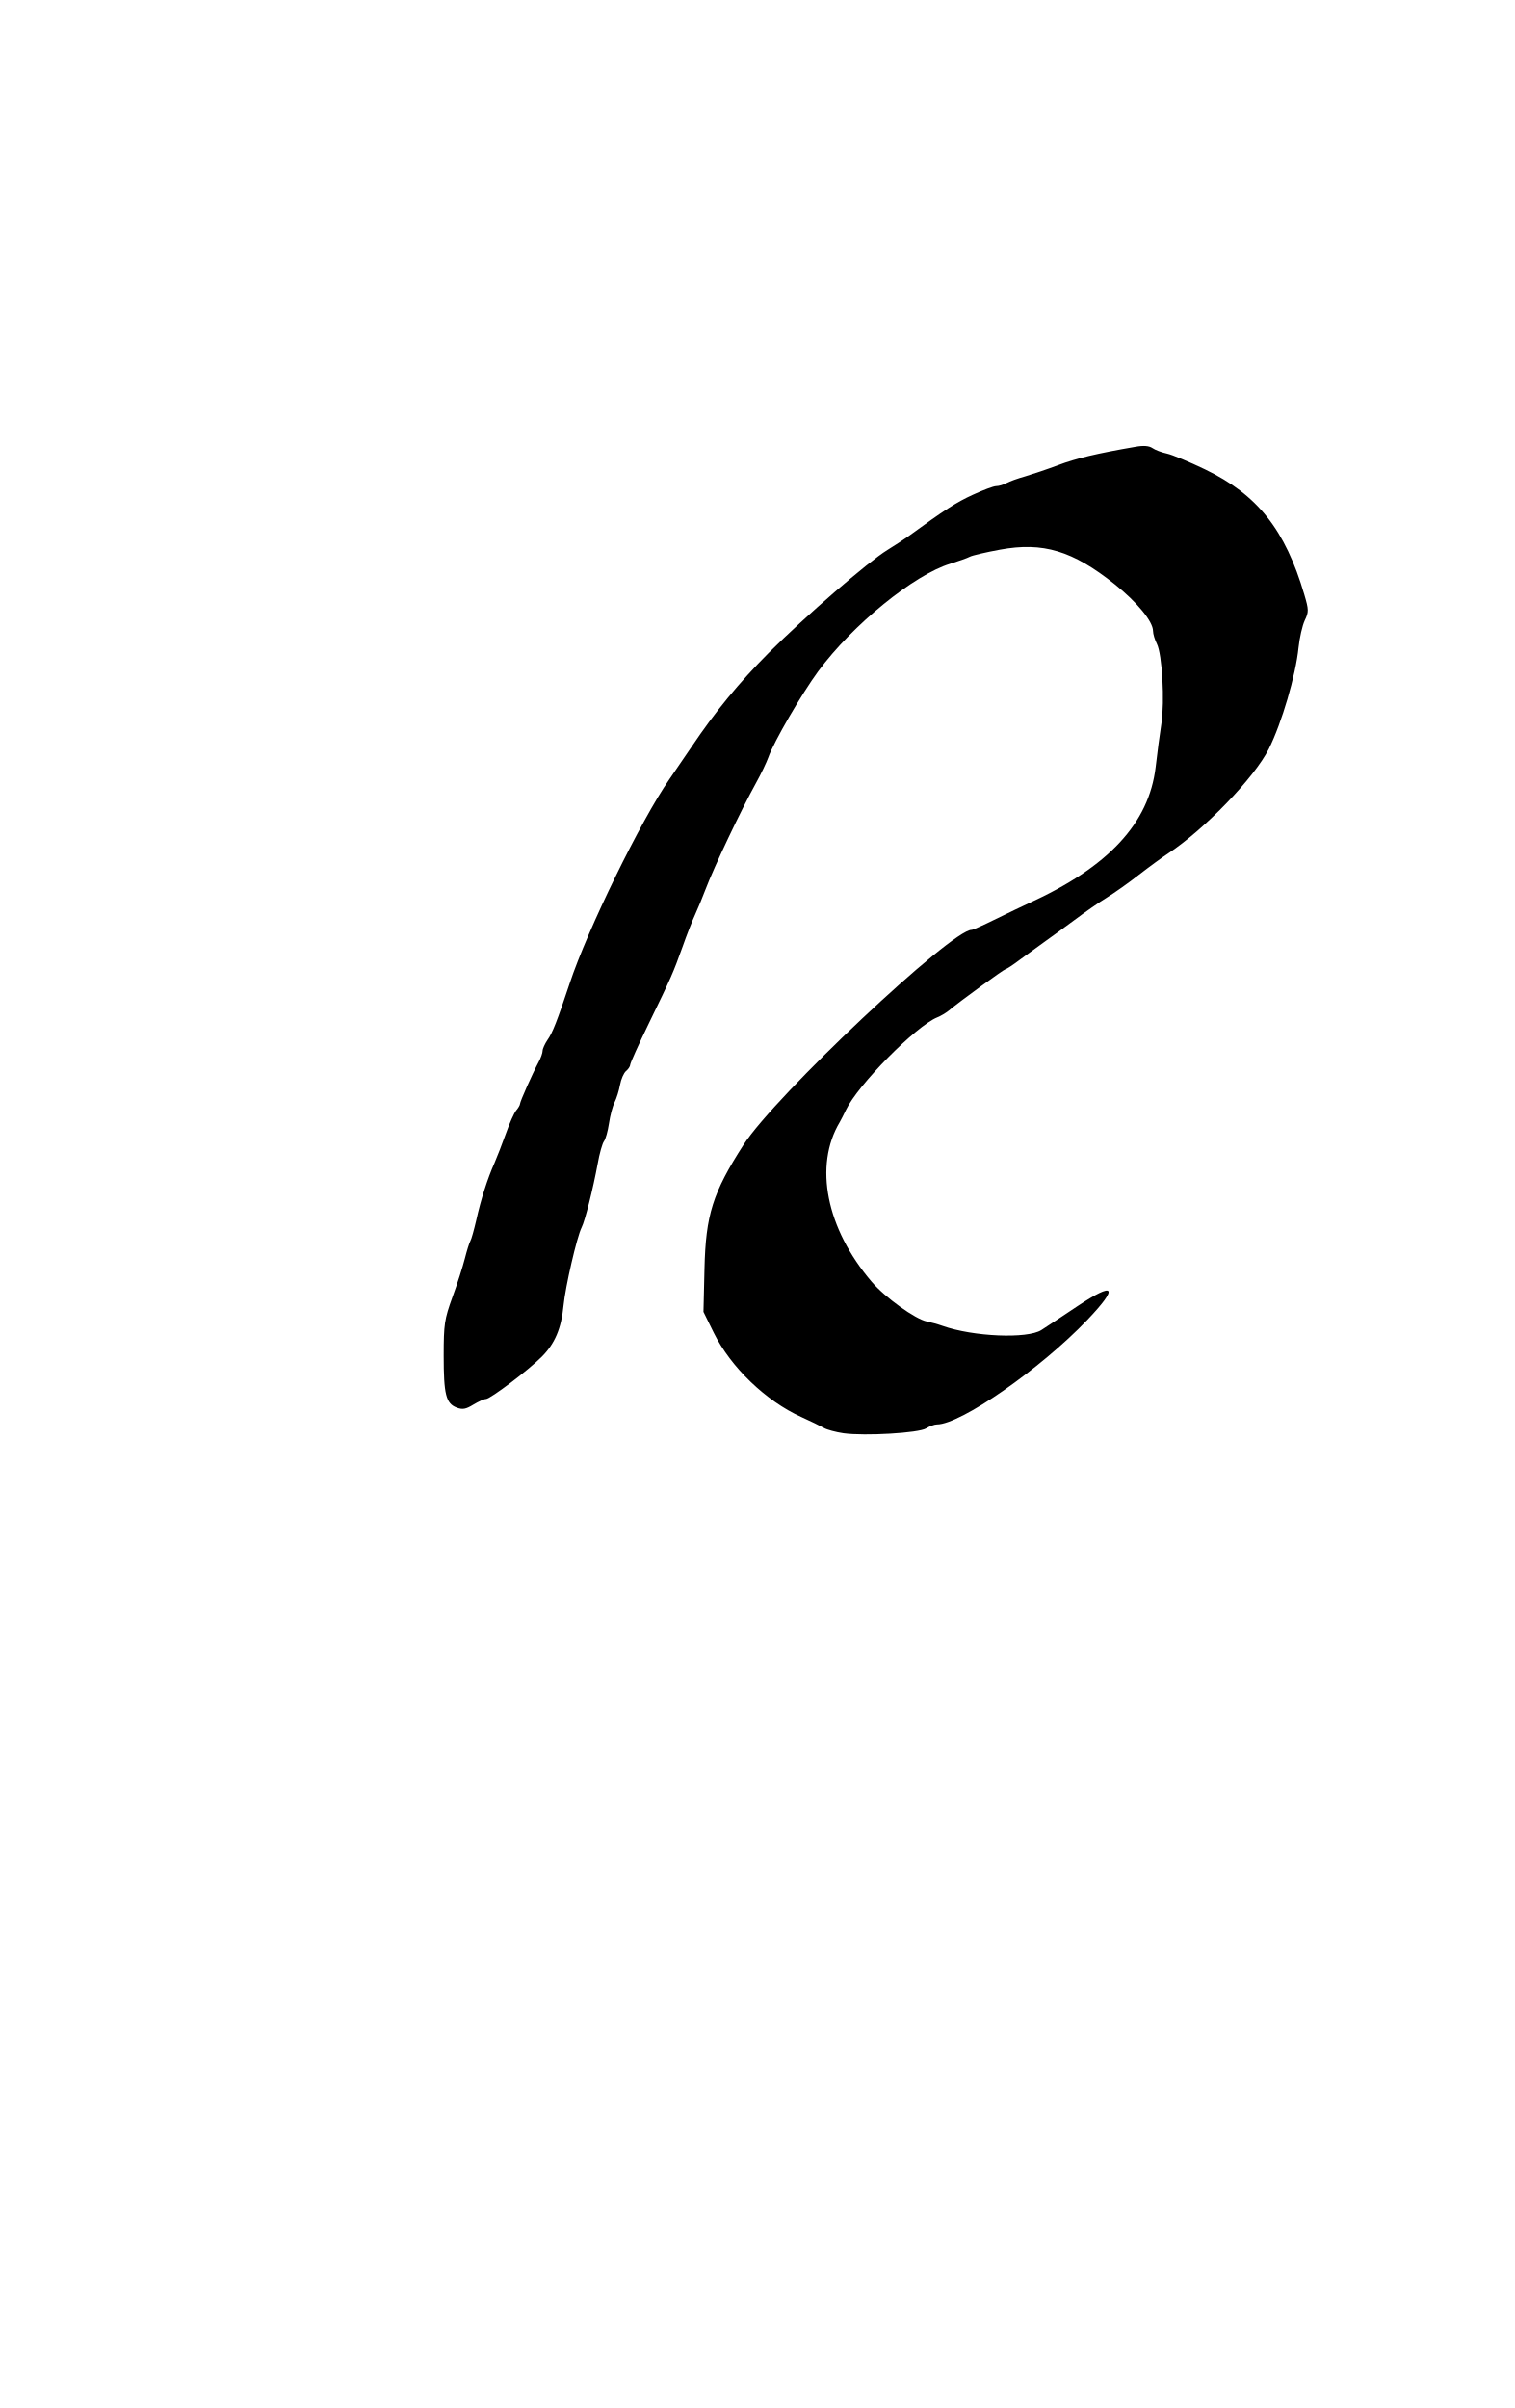
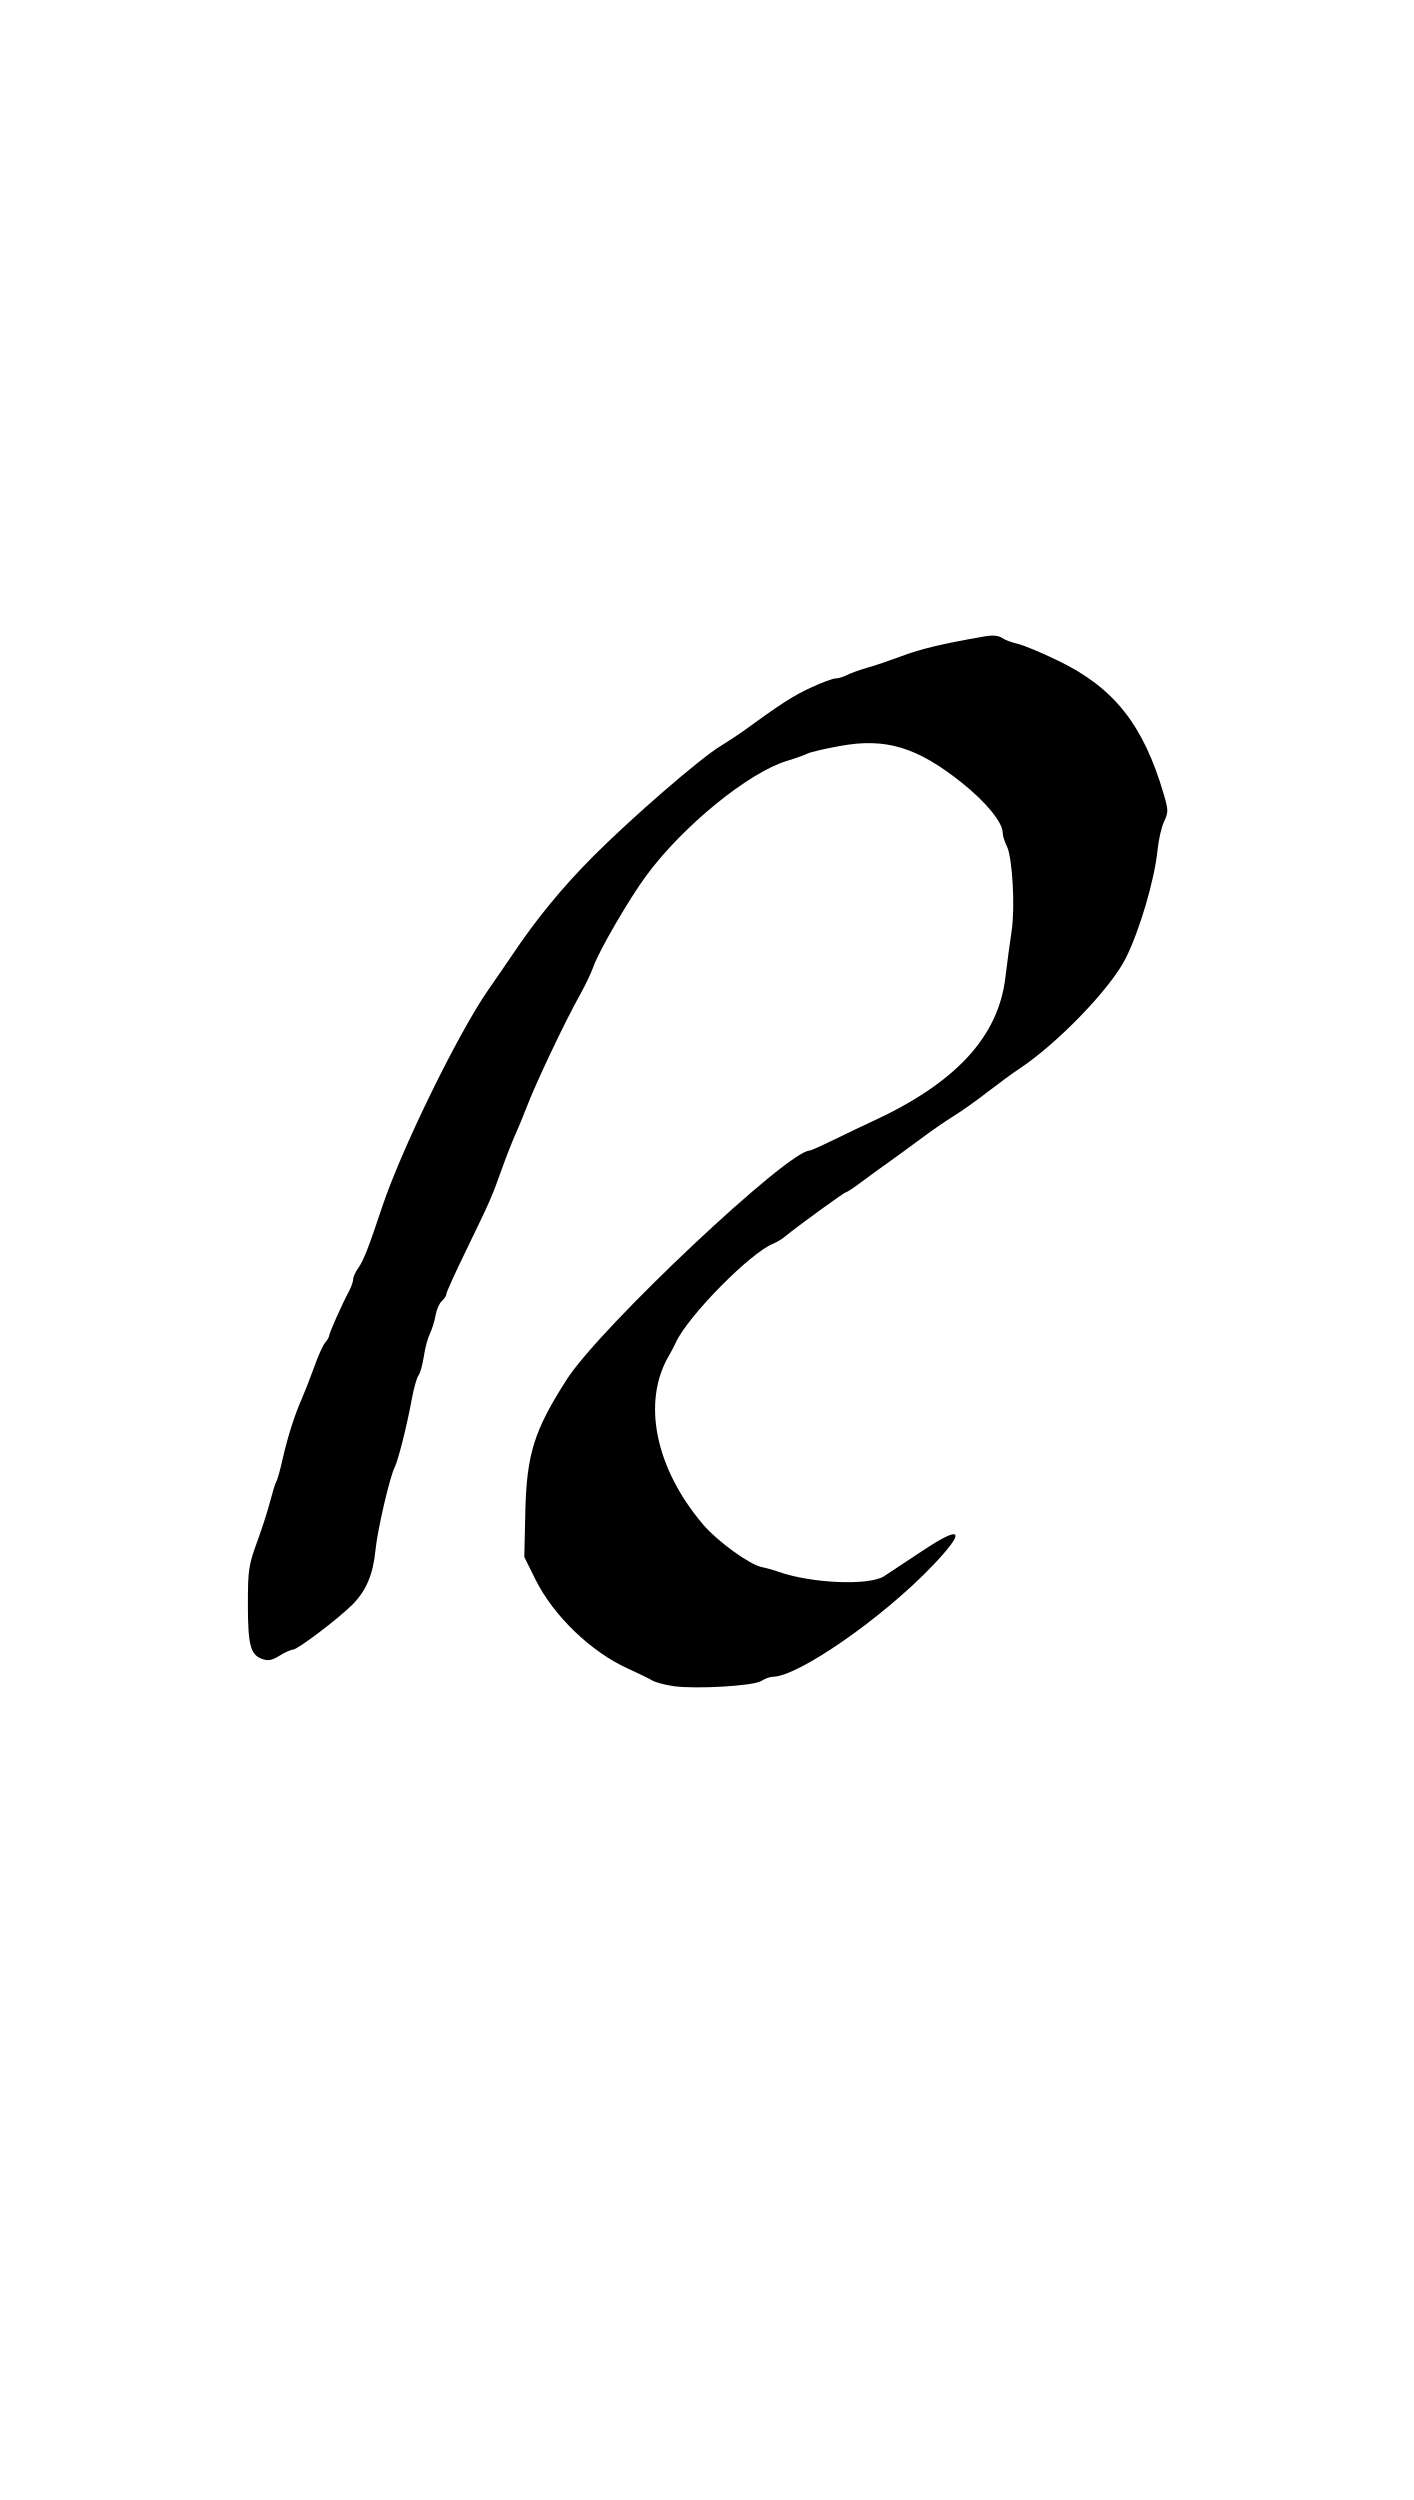
- <svg xmlns="http://www.w3.org/2000/svg" viewBox="0 0 134.0 213.0" width="134.0" height="213.0">
-   <path fill="currentColor" fill-rule="evenodd" d="M74.62 126.78C73.94 126.68 73.15 126.47 72.88 126.31C72.60 126.15 71.70 125.71 70.88 125.34C67.75 123.93 64.64 120.93 63.14 117.89L62.23 116.04L62.32 112.21C62.43 107.47 63.05 105.50 65.77 101.27C68.56 96.93 84.19 82.21 85.96 82.25C86.05 82.26 87.03 81.82 88.12 81.28C89.22 80.74 90.52 80.12 91.00 79.90C98.05 76.69 101.64 72.83 102.23 67.86C102.37 66.63 102.60 64.89 102.74 64.00C103.04 62.03 102.81 57.88 102.34 56.95C102.15 56.58 102.00 56.07 102.00 55.82C102.00 54.98 100.60 53.27 98.61 51.68C94.89 48.71 92.27 47.92 88.46 48.62C87.21 48.85 86.00 49.13 85.78 49.25C85.56 49.37 84.78 49.64 84.05 49.87C80.86 50.84 75.41 55.27 72.38 59.38C70.95 61.32 68.43 65.65 67.97 66.99C67.80 67.46 67.32 68.47 66.89 69.24C65.55 71.66 63.18 76.64 62.38 78.75C62.15 79.37 61.75 80.33 61.50 80.88C61.25 81.42 60.74 82.72 60.38 83.75C59.53 86.11 59.40 86.40 57.40 90.52C56.49 92.39 55.75 94.04 55.75 94.18C55.75 94.32 55.58 94.58 55.38 94.74C55.18 94.91 54.94 95.46 54.85 95.96C54.76 96.46 54.54 97.16 54.37 97.50C54.19 97.85 53.97 98.69 53.87 99.38C53.77 100.06 53.57 100.77 53.43 100.95C53.29 101.13 53.03 102.03 52.87 102.95C52.47 105.12 51.75 108.00 51.45 108.58C51.03 109.41 50.01 113.83 49.85 115.49C49.66 117.50 49.08 118.85 47.94 120.00C46.76 121.19 43.37 123.75 42.99 123.75C42.82 123.75 42.32 123.98 41.87 124.25C41.22 124.65 40.92 124.71 40.40 124.51C39.45 124.15 39.25 123.34 39.25 119.92C39.25 117.13 39.32 116.69 40.02 114.75C40.45 113.58 40.94 112.04 41.12 111.33C41.30 110.62 41.52 109.92 41.61 109.77C41.70 109.63 41.93 108.80 42.13 107.94C42.54 106.08 43.13 104.25 43.74 102.88C43.98 102.33 44.44 101.14 44.76 100.25C45.07 99.36 45.48 98.45 45.66 98.23C45.85 98.01 46.00 97.75 46.00 97.65C46.00 97.44 47.11 94.95 47.64 93.96C47.84 93.60 48.00 93.14 48.00 92.95C48.00 92.77 48.20 92.33 48.43 91.99C48.88 91.36 49.28 90.33 50.39 87.00C51.98 82.20 56.69 72.57 59.21 68.94C59.85 68.01 60.73 66.72 61.17 66.07C63.25 62.97 65.37 60.39 68.00 57.75C71.23 54.52 76.80 49.69 78.50 48.65C79.12 48.27 79.96 47.72 80.38 47.42C83.58 45.09 84.59 44.44 86.05 43.77C86.96 43.35 87.89 43.00 88.12 43.00C88.35 43.00 88.76 42.88 89.04 42.73C89.31 42.58 90.06 42.31 90.71 42.13C91.35 41.94 92.66 41.50 93.62 41.14C95.18 40.55 97.02 40.11 100.44 39.52C101.15 39.39 101.65 39.43 101.94 39.63C102.18 39.80 102.76 40.02 103.23 40.12C103.70 40.22 105.22 40.86 106.60 41.52C111.24 43.76 113.69 46.85 115.38 52.59C115.78 53.94 115.78 54.13 115.42 54.88C115.21 55.33 114.96 56.42 114.87 57.29C114.62 59.75 113.39 63.94 112.24 66.25C110.98 68.77 106.57 73.35 103.38 75.46C102.83 75.82 101.64 76.69 100.75 77.38C99.86 78.08 98.58 78.98 97.92 79.39C97.26 79.79 95.97 80.69 95.05 81.38C94.13 82.06 92.92 82.94 92.37 83.33C91.82 83.72 90.87 84.41 90.25 84.87C89.63 85.34 89.05 85.72 88.95 85.73C88.79 85.75 84.89 88.58 83.92 89.40C83.67 89.60 83.22 89.87 82.92 89.99C81.04 90.74 75.87 95.98 74.83 98.19C74.65 98.57 74.41 99.04 74.29 99.25C71.98 103.11 73.09 108.67 77.11 113.38C78.30 114.77 80.97 116.69 81.99 116.89C82.34 116.96 82.96 117.13 83.38 117.28C86.10 118.24 90.88 118.44 92.12 117.65C92.54 117.38 93.97 116.44 95.31 115.54C98.64 113.32 98.99 113.81 96.18 116.76C92.03 121.10 84.98 126.00 82.88 126.00C82.66 126.00 82.23 126.16 81.93 126.35C81.28 126.76 76.52 127.04 74.62 126.78Z" />
+ <svg xmlns="http://www.w3.org/2000/svg" viewBox="0 0 120.39 213.0" width="120.39" height="213.0">
+   <path fill="currentColor" fill-rule="evenodd" d="M57.38 143.66C56.67 143.56 55.87 143.34 55.58 143.18C55.30 143.01 54.38 142.56 53.53 142.18C50.33 140.73 47.15 137.66 45.61 134.55L44.67 132.65L44.76 128.72C44.88 123.86 45.52 121.85 48.30 117.51C51.17 113.06 67.18 97.98 68.99 98.03C69.09 98.03 70.08 97.58 71.21 97.03C72.34 96.48 73.66 95.84 74.16 95.62C81.38 92.32 85.06 88.37 85.66 83.27C85.81 82.02 86.05 80.24 86.19 79.32C86.50 77.30 86.26 73.05 85.78 72.09C85.59 71.71 85.43 71.20 85.43 70.94C85.43 70.07 83.99 68.32 81.96 66.70C78.14 63.65 75.46 62.84 71.56 63.56C70.27 63.79 69.04 64.08 68.81 64.20C68.58 64.32 67.78 64.61 67.04 64.83C63.76 65.83 58.18 70.38 55.08 74.58C53.61 76.57 51.03 81.01 50.55 82.38C50.38 82.87 49.89 83.90 49.45 84.69C48.07 87.17 45.65 92.28 44.83 94.43C44.59 95.07 44.18 96.05 43.93 96.61C43.67 97.18 43.15 98.50 42.77 99.56C41.91 101.98 41.78 102.28 39.73 106.50C38.80 108.41 38.03 110.10 38.03 110.25C38.03 110.39 37.86 110.65 37.66 110.83C37.45 111.00 37.20 111.56 37.11 112.07C37.02 112.59 36.79 113.30 36.62 113.65C36.44 114.01 36.21 114.87 36.11 115.57C36.00 116.28 35.80 117.00 35.66 117.18C35.51 117.37 35.25 118.29 35.08 119.23C34.67 121.46 33.93 124.41 33.63 125.00C33.20 125.86 32.15 130.38 31.99 132.08C31.79 134.14 31.20 135.53 30.03 136.71C28.82 137.92 25.35 140.55 24.96 140.55C24.79 140.55 24.27 140.78 23.81 141.07C23.14 141.48 22.83 141.53 22.30 141.33C21.33 140.96 21.12 140.14 21.12 136.62C21.12 133.77 21.19 133.31 21.92 131.33C22.36 130.13 22.86 128.55 23.04 127.83C23.23 127.10 23.45 126.38 23.54 126.23C23.64 126.08 23.87 125.23 24.07 124.35C24.50 122.44 25.10 120.56 25.72 119.16C25.97 118.59 26.44 117.38 26.77 116.47C27.09 115.55 27.51 114.62 27.70 114.40C27.89 114.18 28.04 113.91 28.04 113.81C28.04 113.59 29.18 111.04 29.73 110.02C29.93 109.65 30.09 109.19 30.09 108.99C30.09 108.80 30.29 108.35 30.54 108.01C30.99 107.36 31.40 106.31 32.54 102.89C34.17 97.97 39.00 88.10 41.57 84.38C42.23 83.43 43.14 82.11 43.59 81.44C45.72 78.26 47.89 75.62 50.59 72.91C53.90 69.60 59.60 64.66 61.35 63.59C61.98 63.20 62.85 62.63 63.27 62.33C66.56 59.94 67.59 59.27 69.08 58.59C70.02 58.15 70.97 57.80 71.21 57.80C71.44 57.80 71.86 57.67 72.15 57.52C72.43 57.37 73.20 57.09 73.86 56.90C74.52 56.72 75.86 56.26 76.85 55.89C78.44 55.29 80.33 54.84 83.83 54.23C84.56 54.10 85.07 54.14 85.37 54.35C85.61 54.52 86.21 54.74 86.69 54.85C87.17 54.95 88.73 55.60 90.15 56.29C94.90 58.58 97.41 61.74 99.14 67.63C99.55 69.01 99.55 69.20 99.19 69.97C98.96 70.44 98.71 71.55 98.62 72.44C98.37 74.96 97.10 79.26 95.92 81.63C94.63 84.21 90.11 88.90 86.84 91.06C86.28 91.43 85.07 92.32 84.15 93.03C83.23 93.75 81.93 94.67 81.25 95.09C80.58 95.50 79.25 96.42 78.31 97.13C77.36 97.83 76.13 98.73 75.56 99.13C75.00 99.52 74.02 100.24 73.39 100.71C72.76 101.19 72.16 101.58 72.06 101.59C71.89 101.61 67.90 104.51 66.90 105.34C66.65 105.56 66.18 105.83 65.88 105.96C63.95 106.72 58.65 112.09 57.59 114.36C57.41 114.74 57.16 115.23 57.03 115.44C54.66 119.39 55.81 125.09 59.93 129.92C61.15 131.34 63.88 133.32 64.92 133.52C65.28 133.59 65.92 133.77 66.34 133.92C69.14 134.91 74.03 135.11 75.31 134.30C75.73 134.03 77.20 133.05 78.58 132.14C81.99 129.86 82.35 130.36 79.47 133.38C75.22 137.84 67.99 142.86 65.84 142.86C65.61 142.86 65.17 143.02 64.86 143.22C64.20 143.64 59.32 143.93 57.38 143.66Z" />
</svg>
